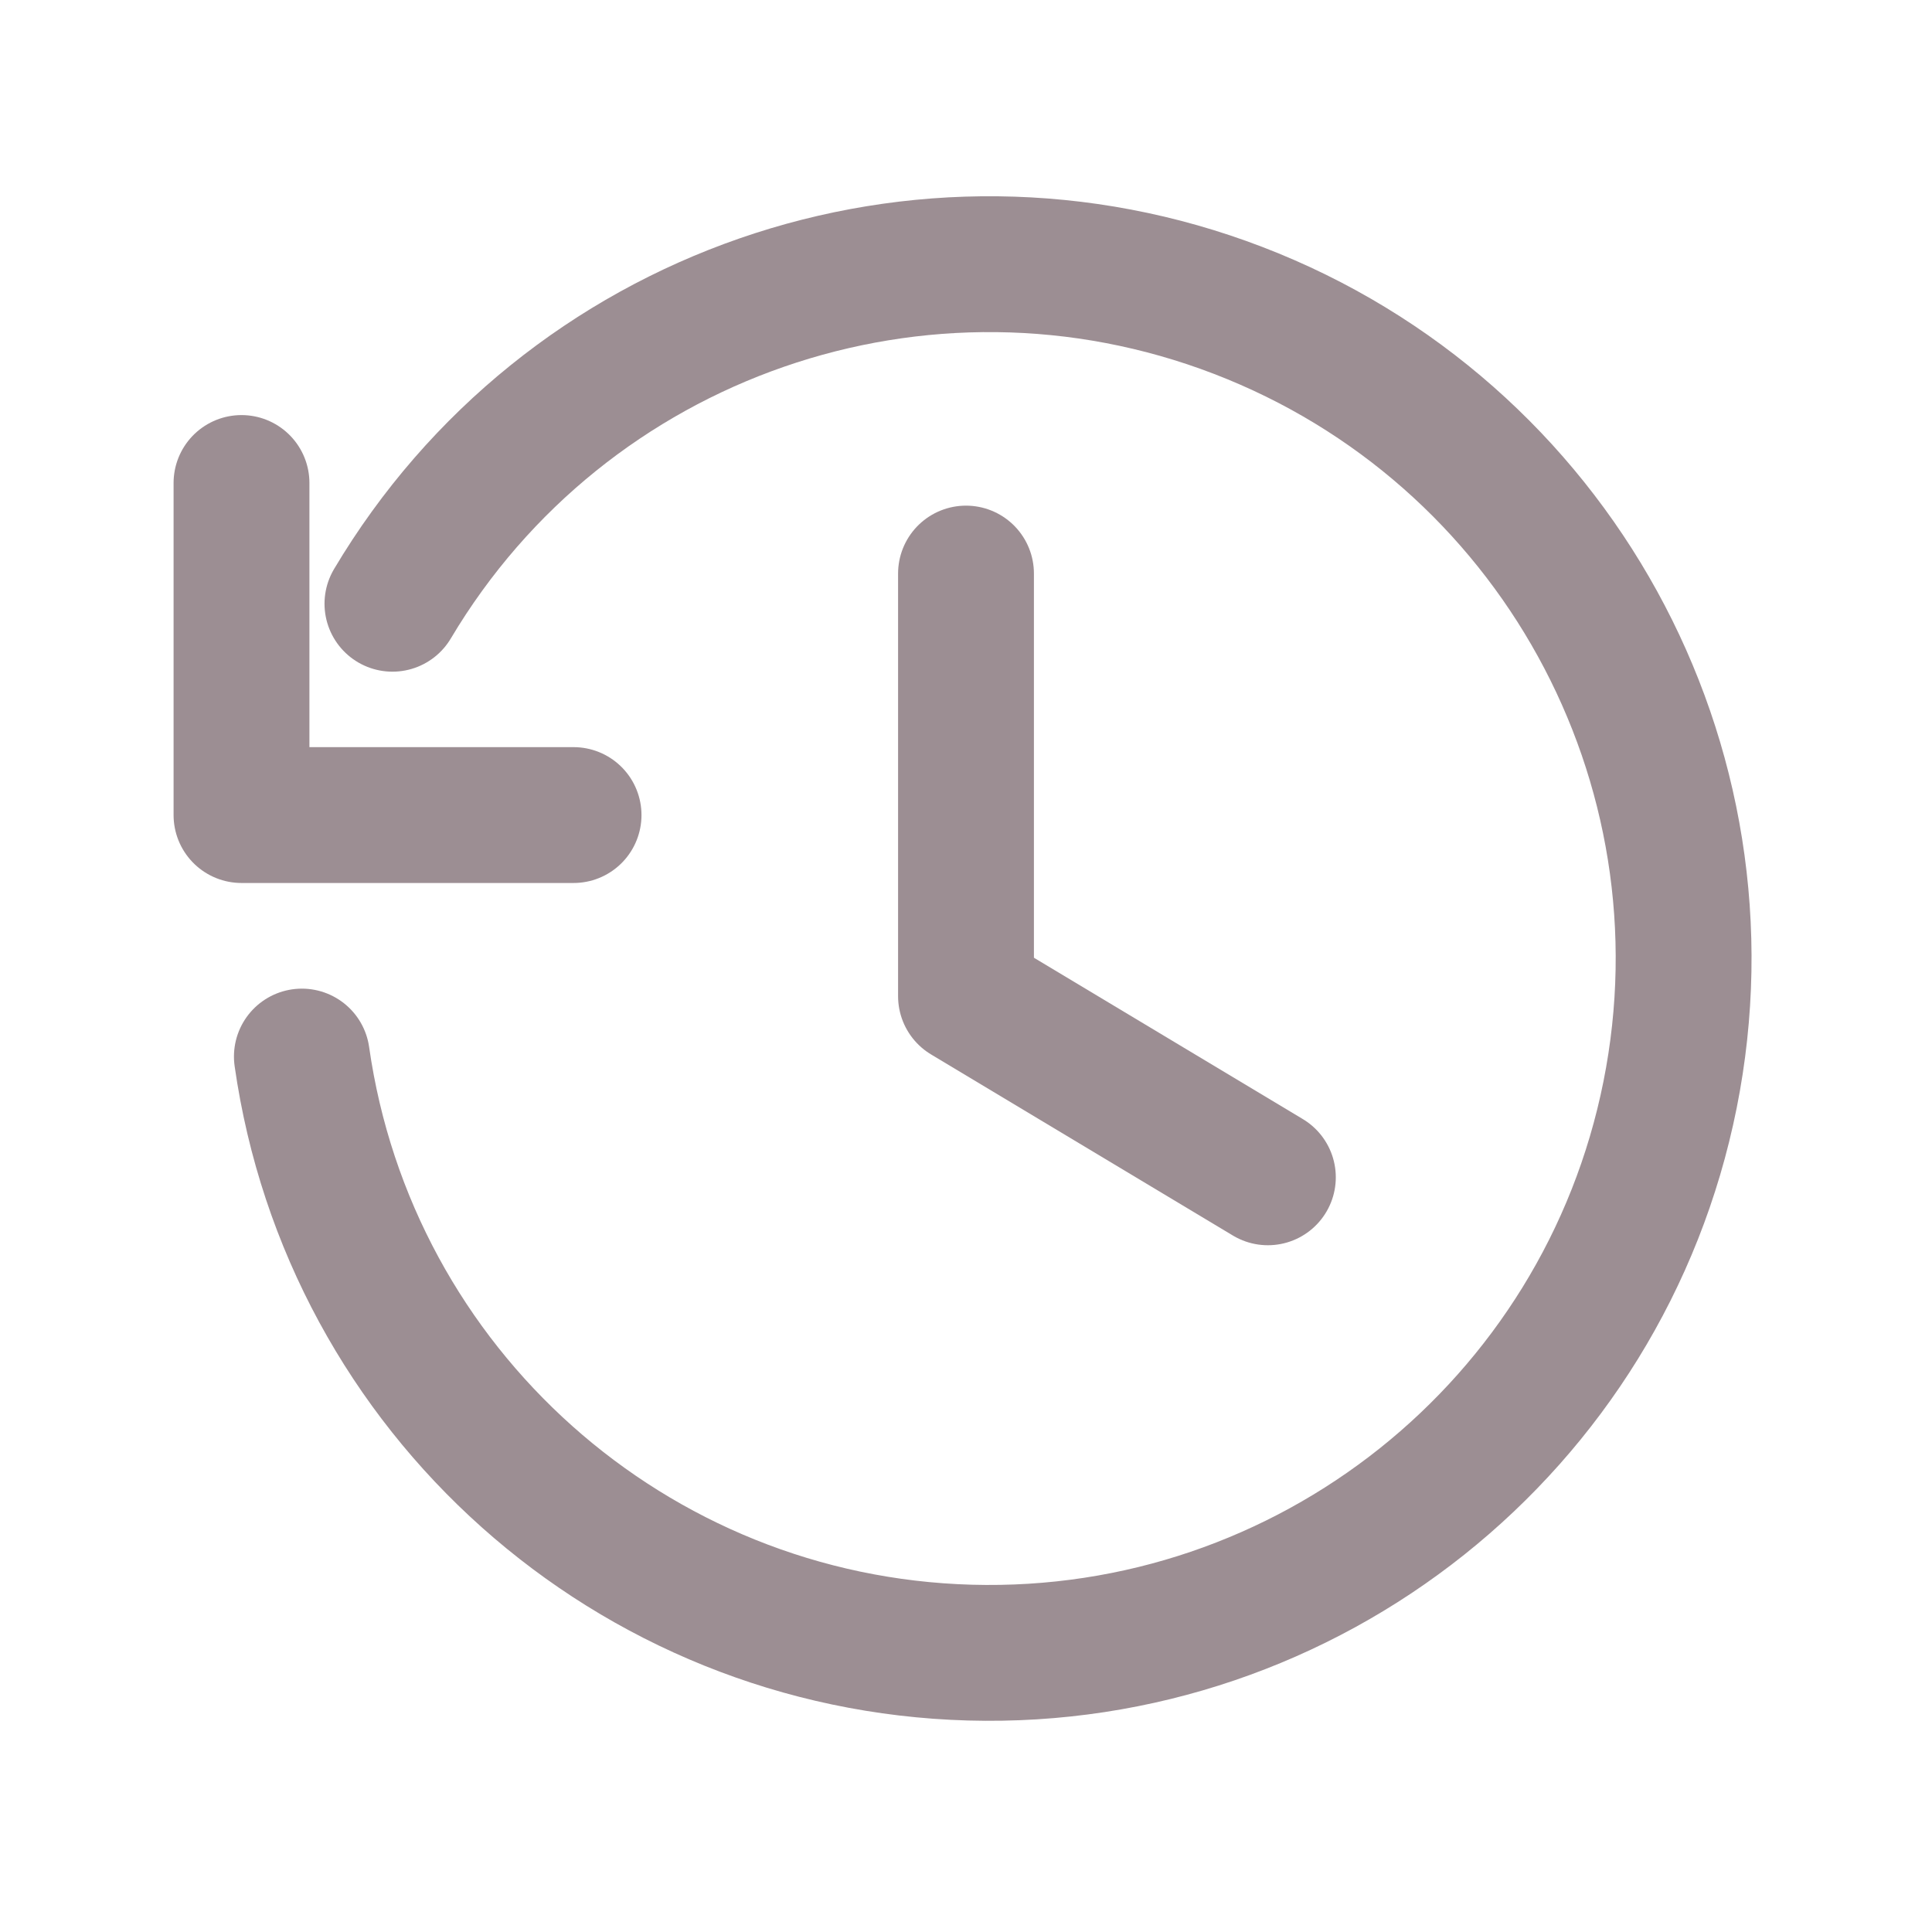
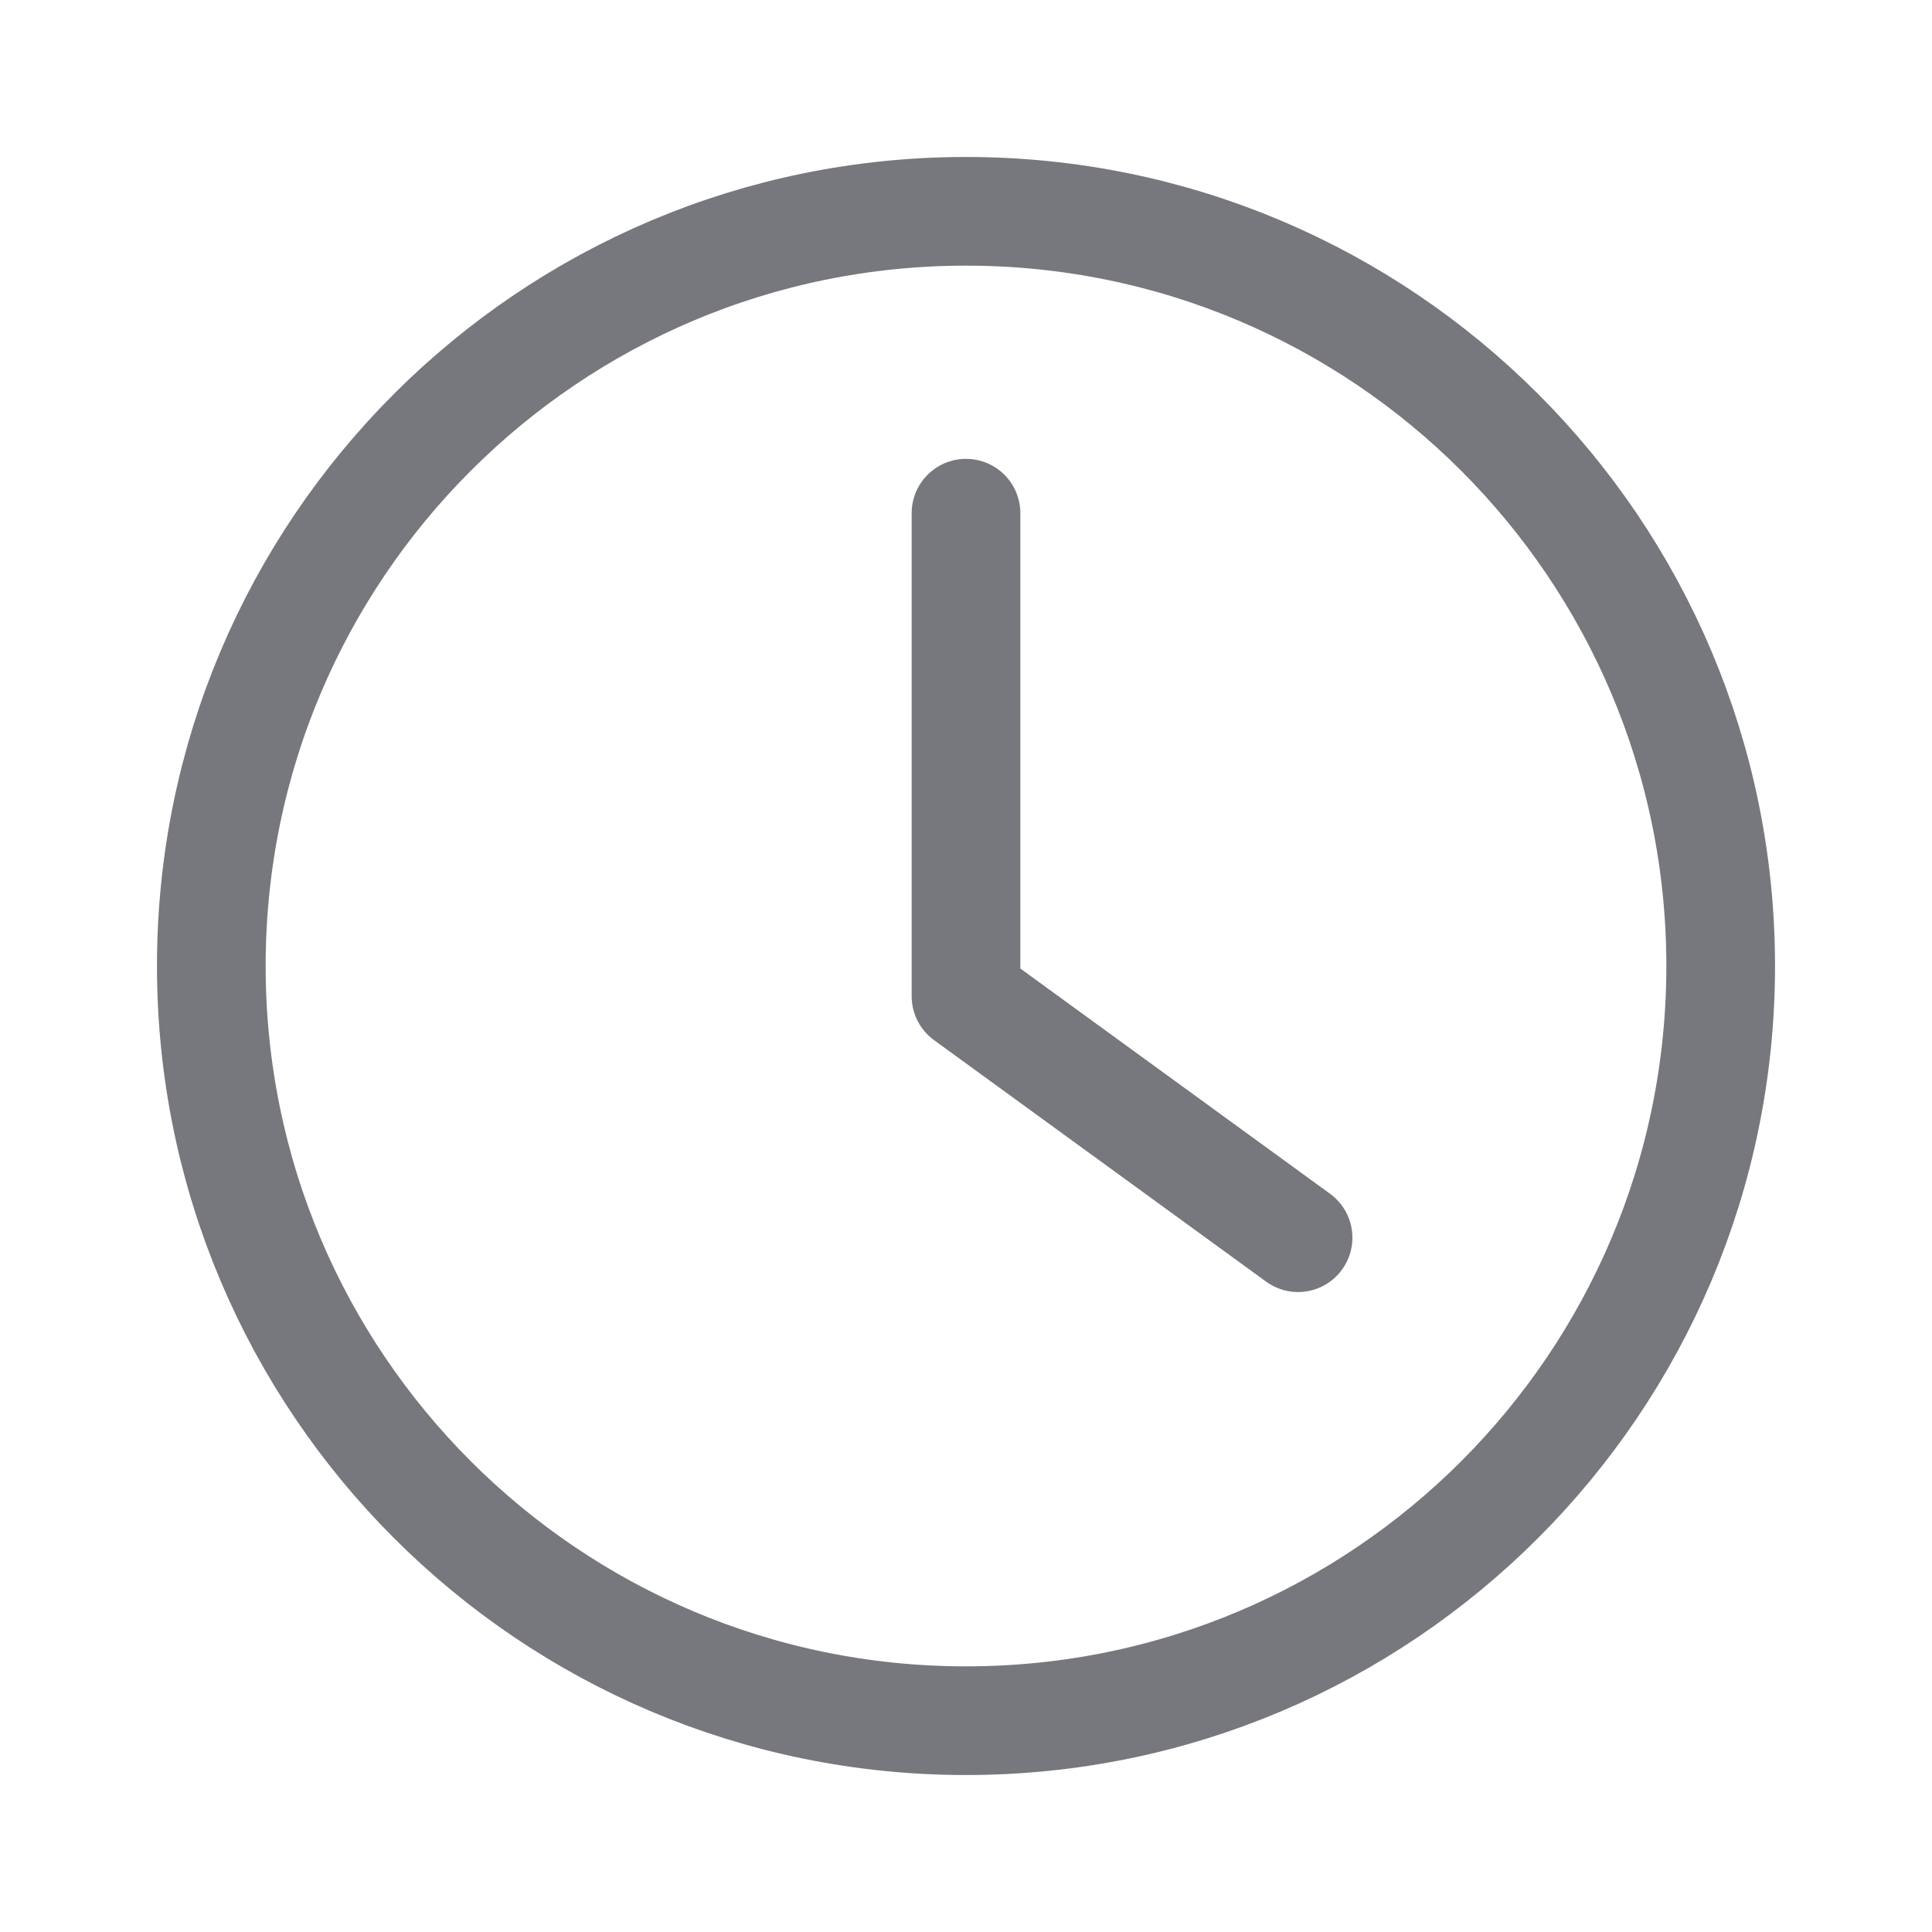
<svg xmlns="http://www.w3.org/2000/svg" width="64" height="64" viewBox="0 0 64 64">
-   <g fill="none" stroke="#9C8E93" stroke-width="4.5" stroke-linecap="round" stroke-linejoin="round">
-     <path d="M13 20a23 23 0 1 1-3 15" />
-     <path d="M8 16v11h11M32 19v14l10 6" />
+   <g fill="none" stroke="#77787D" stroke-width="3.6" stroke-linecap="round" stroke-linejoin="round">
+     <circle cx="32" cy="32" r="25" />
+     <path d="M32 17v16l11 8" />
  </g>
</svg>
